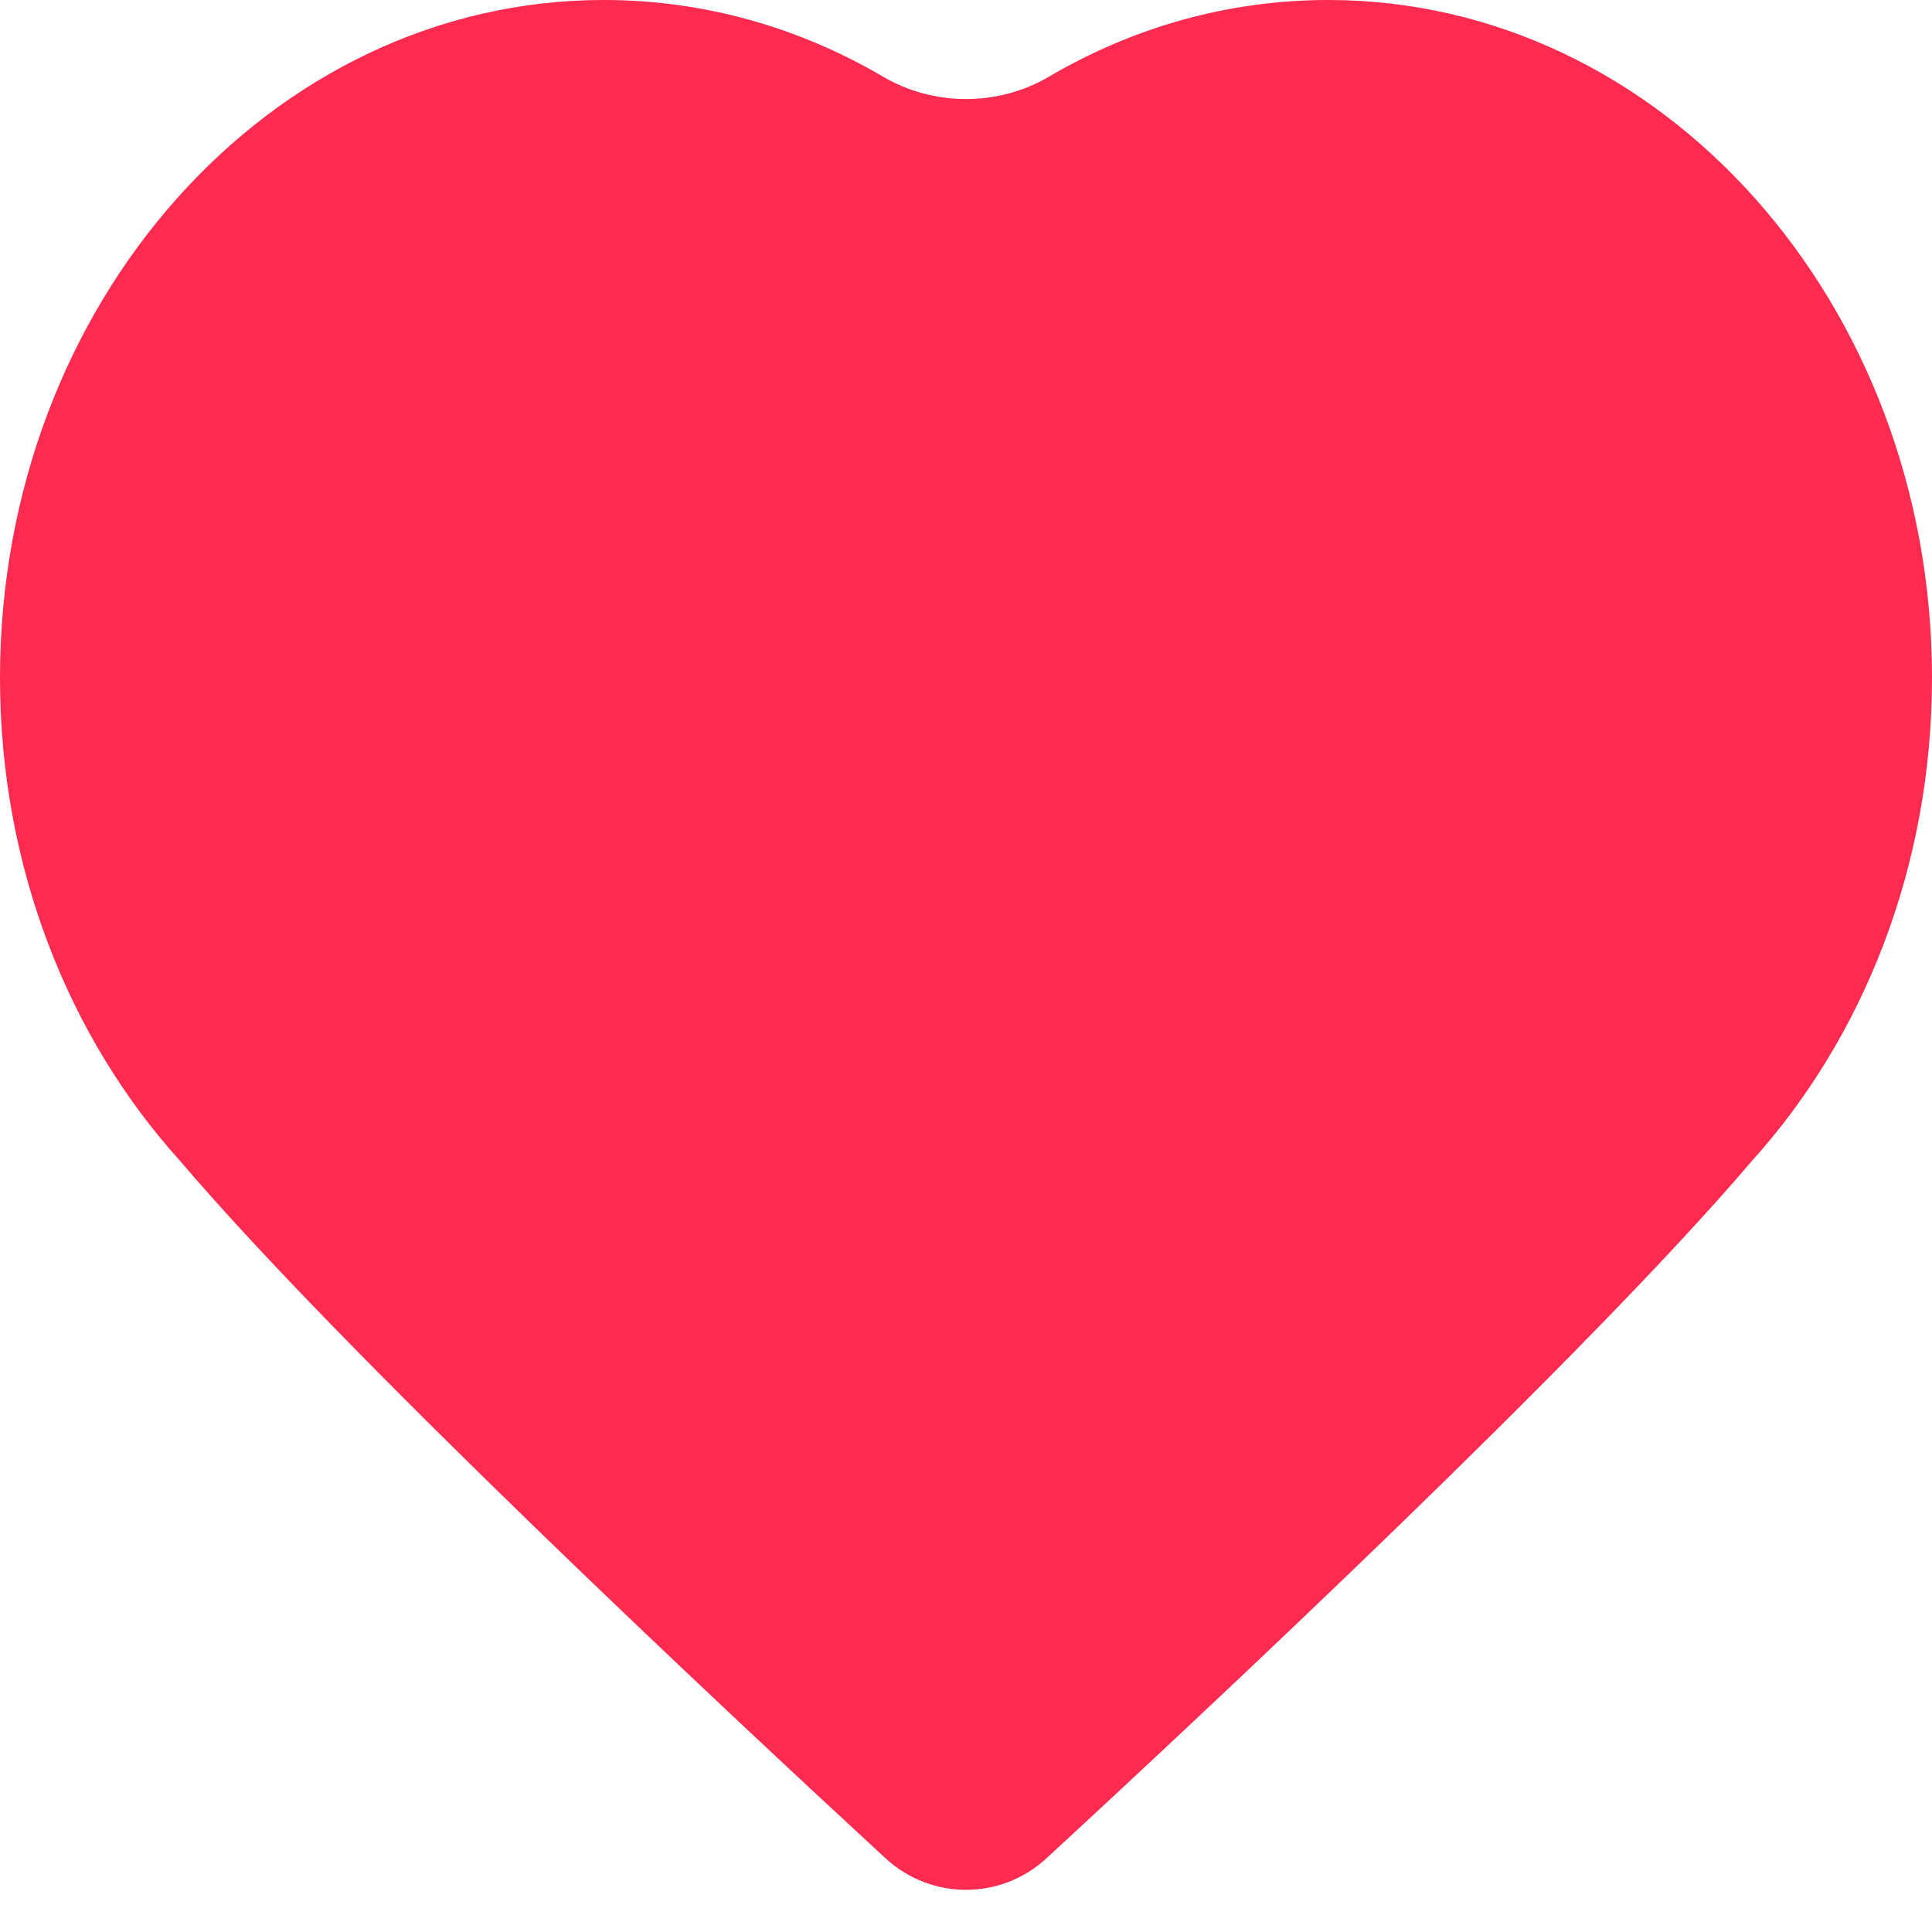
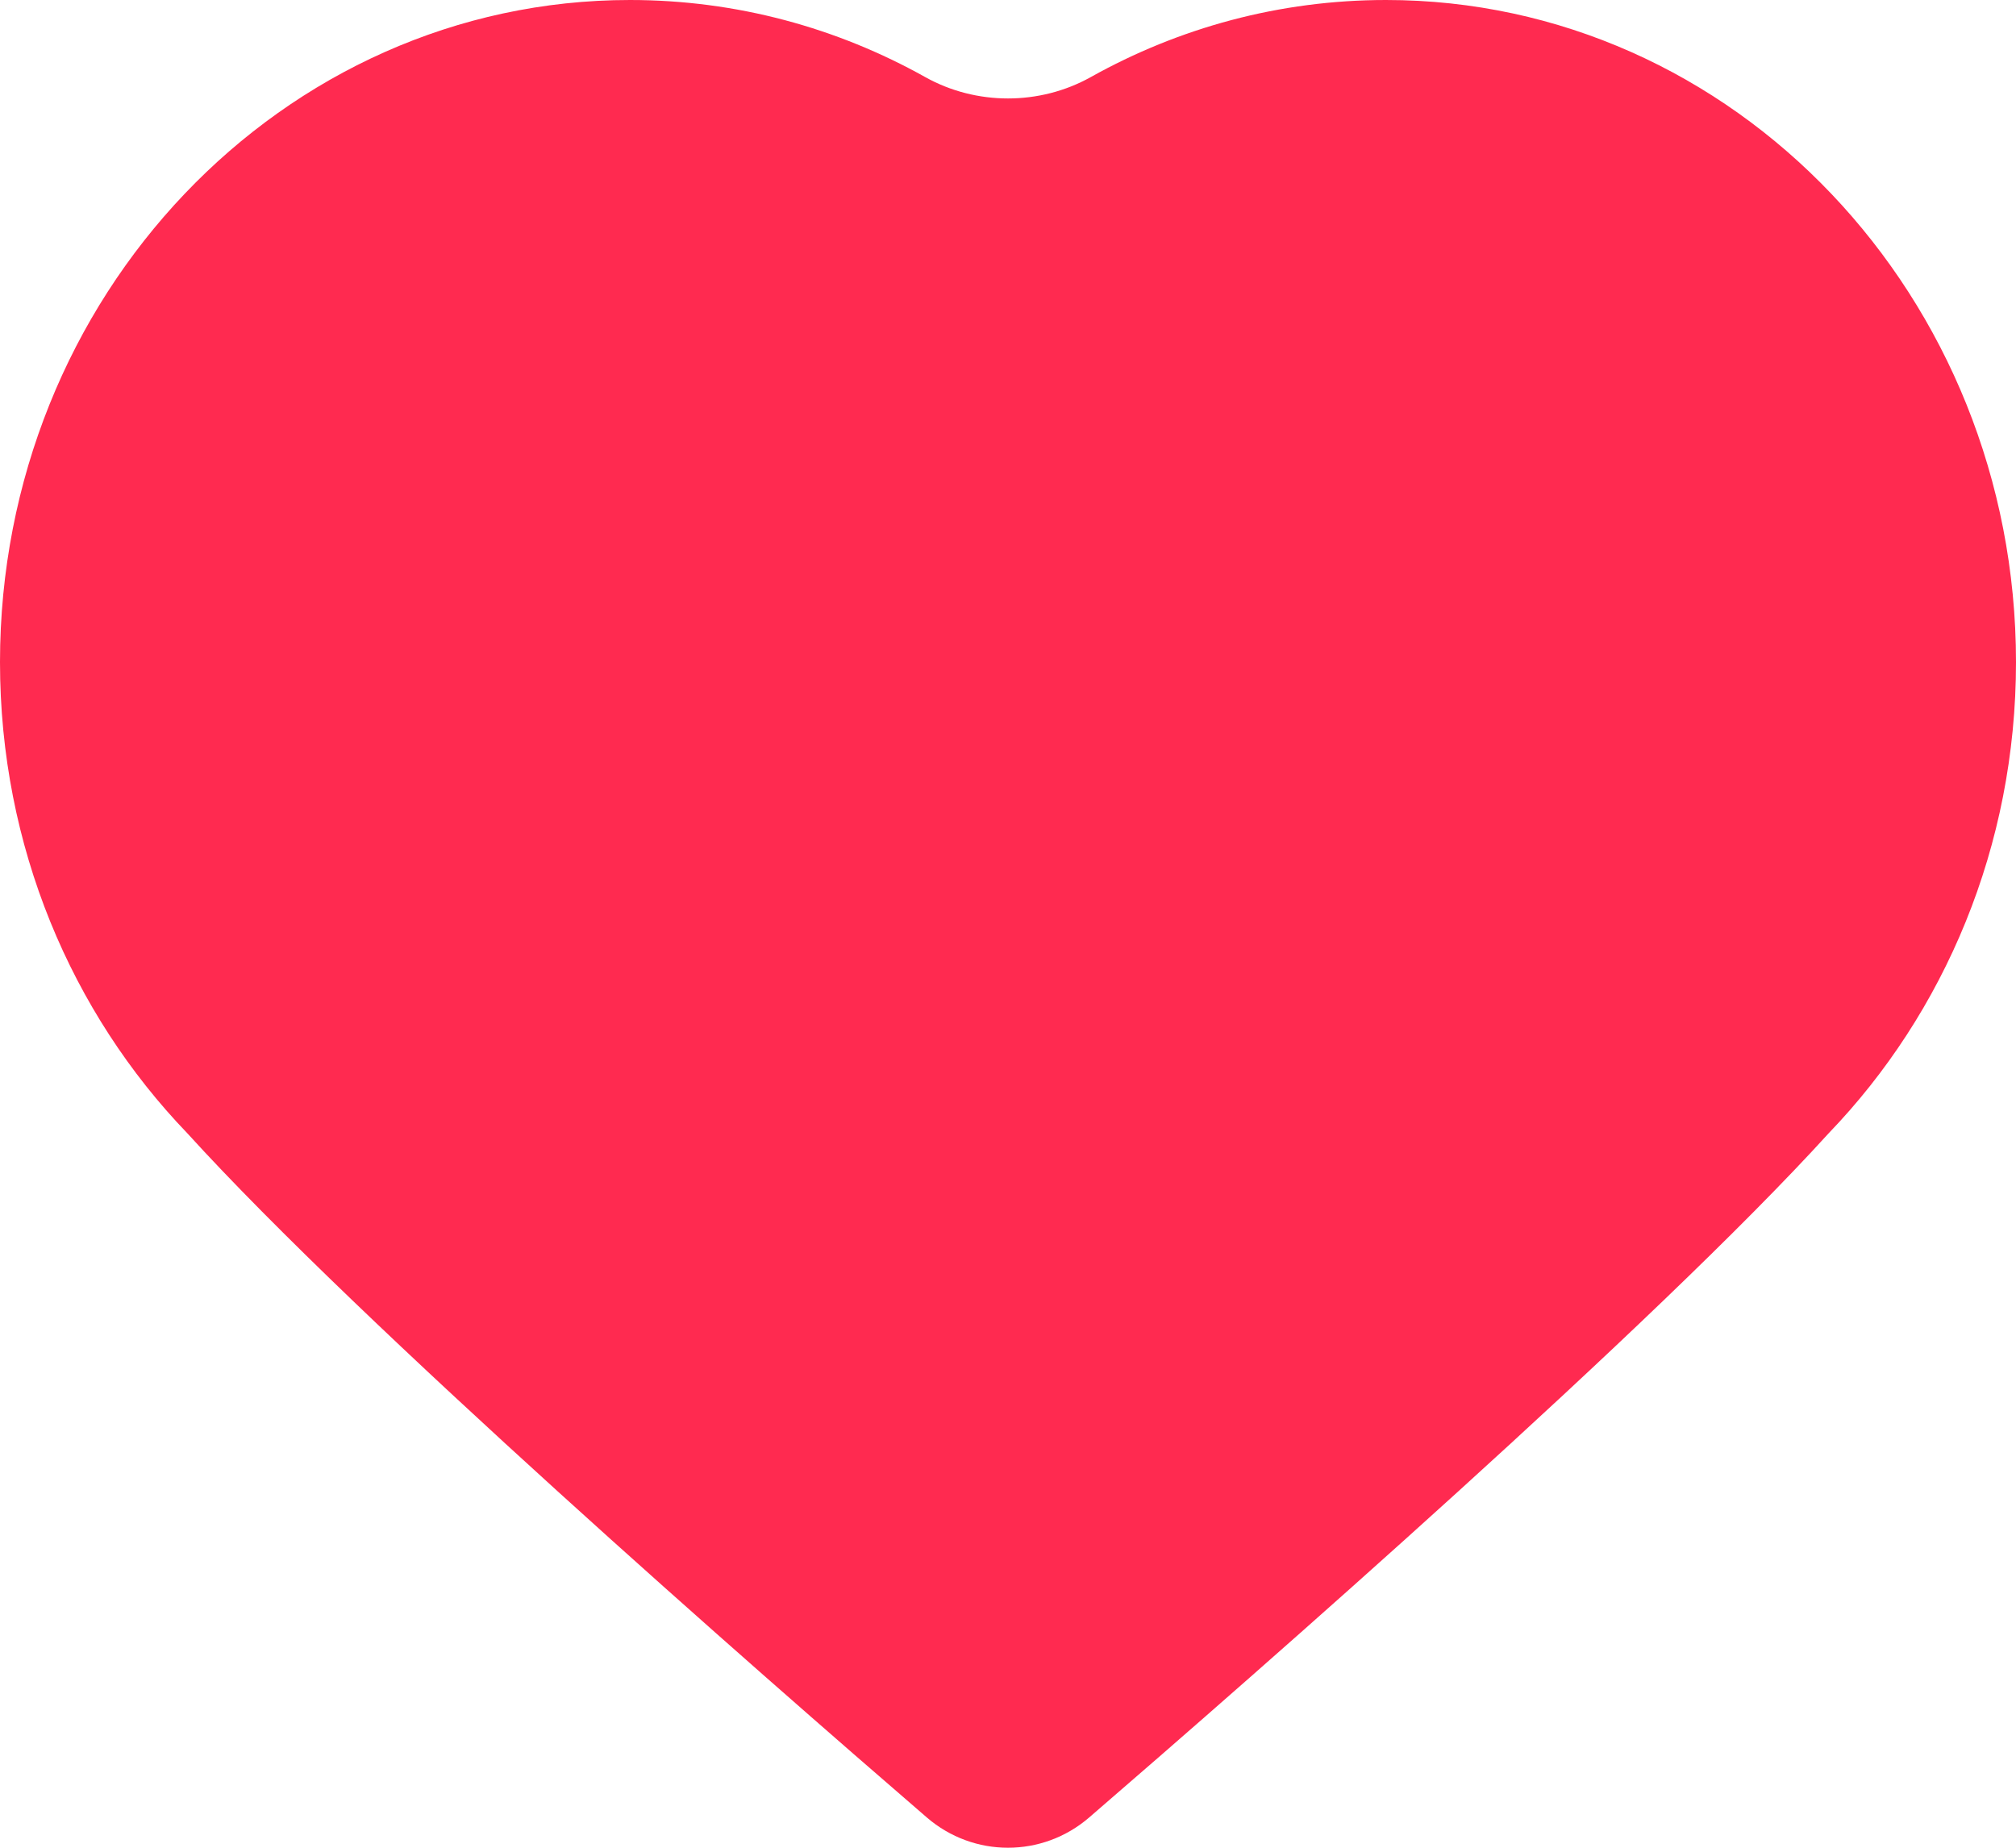
- <svg xmlns="http://www.w3.org/2000/svg" width="16" height="16" viewBox="0 0 16 16" fill="none">
-   <path fill-rule="evenodd" clip-rule="evenodd" d="M8.667 15.389C8.289 15.738 7.712 15.738 7.333 15.389C5.965 14.127 2.857 11.22 1.486 9.608C0.568 8.59 0 7.176 0 5.614C0 2.513 2.239 0 5 0C5.834 0 6.621 0.229 7.313 0.635C7.733 0.882 8.267 0.882 8.687 0.635C9.379 0.229 10.166 0 11 0C13.761 0 16 2.513 16 5.614C16 7.176 15.431 8.59 14.514 9.608C13.143 11.22 10.035 14.127 8.667 15.389Z" fill="#FF2A50" />
+ <svg xmlns="http://www.w3.org/2000/svg" width="24" height="22" viewBox="0 0 24 22" fill="none">
+   <path fill-rule="evenodd" clip-rule="evenodd" d="M12.966 21.64C12.409 22.12 11.591 22.12 11.034 21.64C9.001 19.885 4.297 15.769 2.229 13.492C0.853 12.062 0 10.078 0 7.884C0 3.53 3.358 0 7.5 0C8.77 0 9.967 0.332 11.015 0.918C11.622 1.257 12.378 1.257 12.985 0.918C14.033 0.332 15.23 0 16.5 0C20.642 0 24 3.53 24 7.884C24 10.078 23.147 12.062 21.771 13.492C19.703 15.769 14.999 19.885 12.966 21.64Z" fill="#FF2A50" />
</svg>
